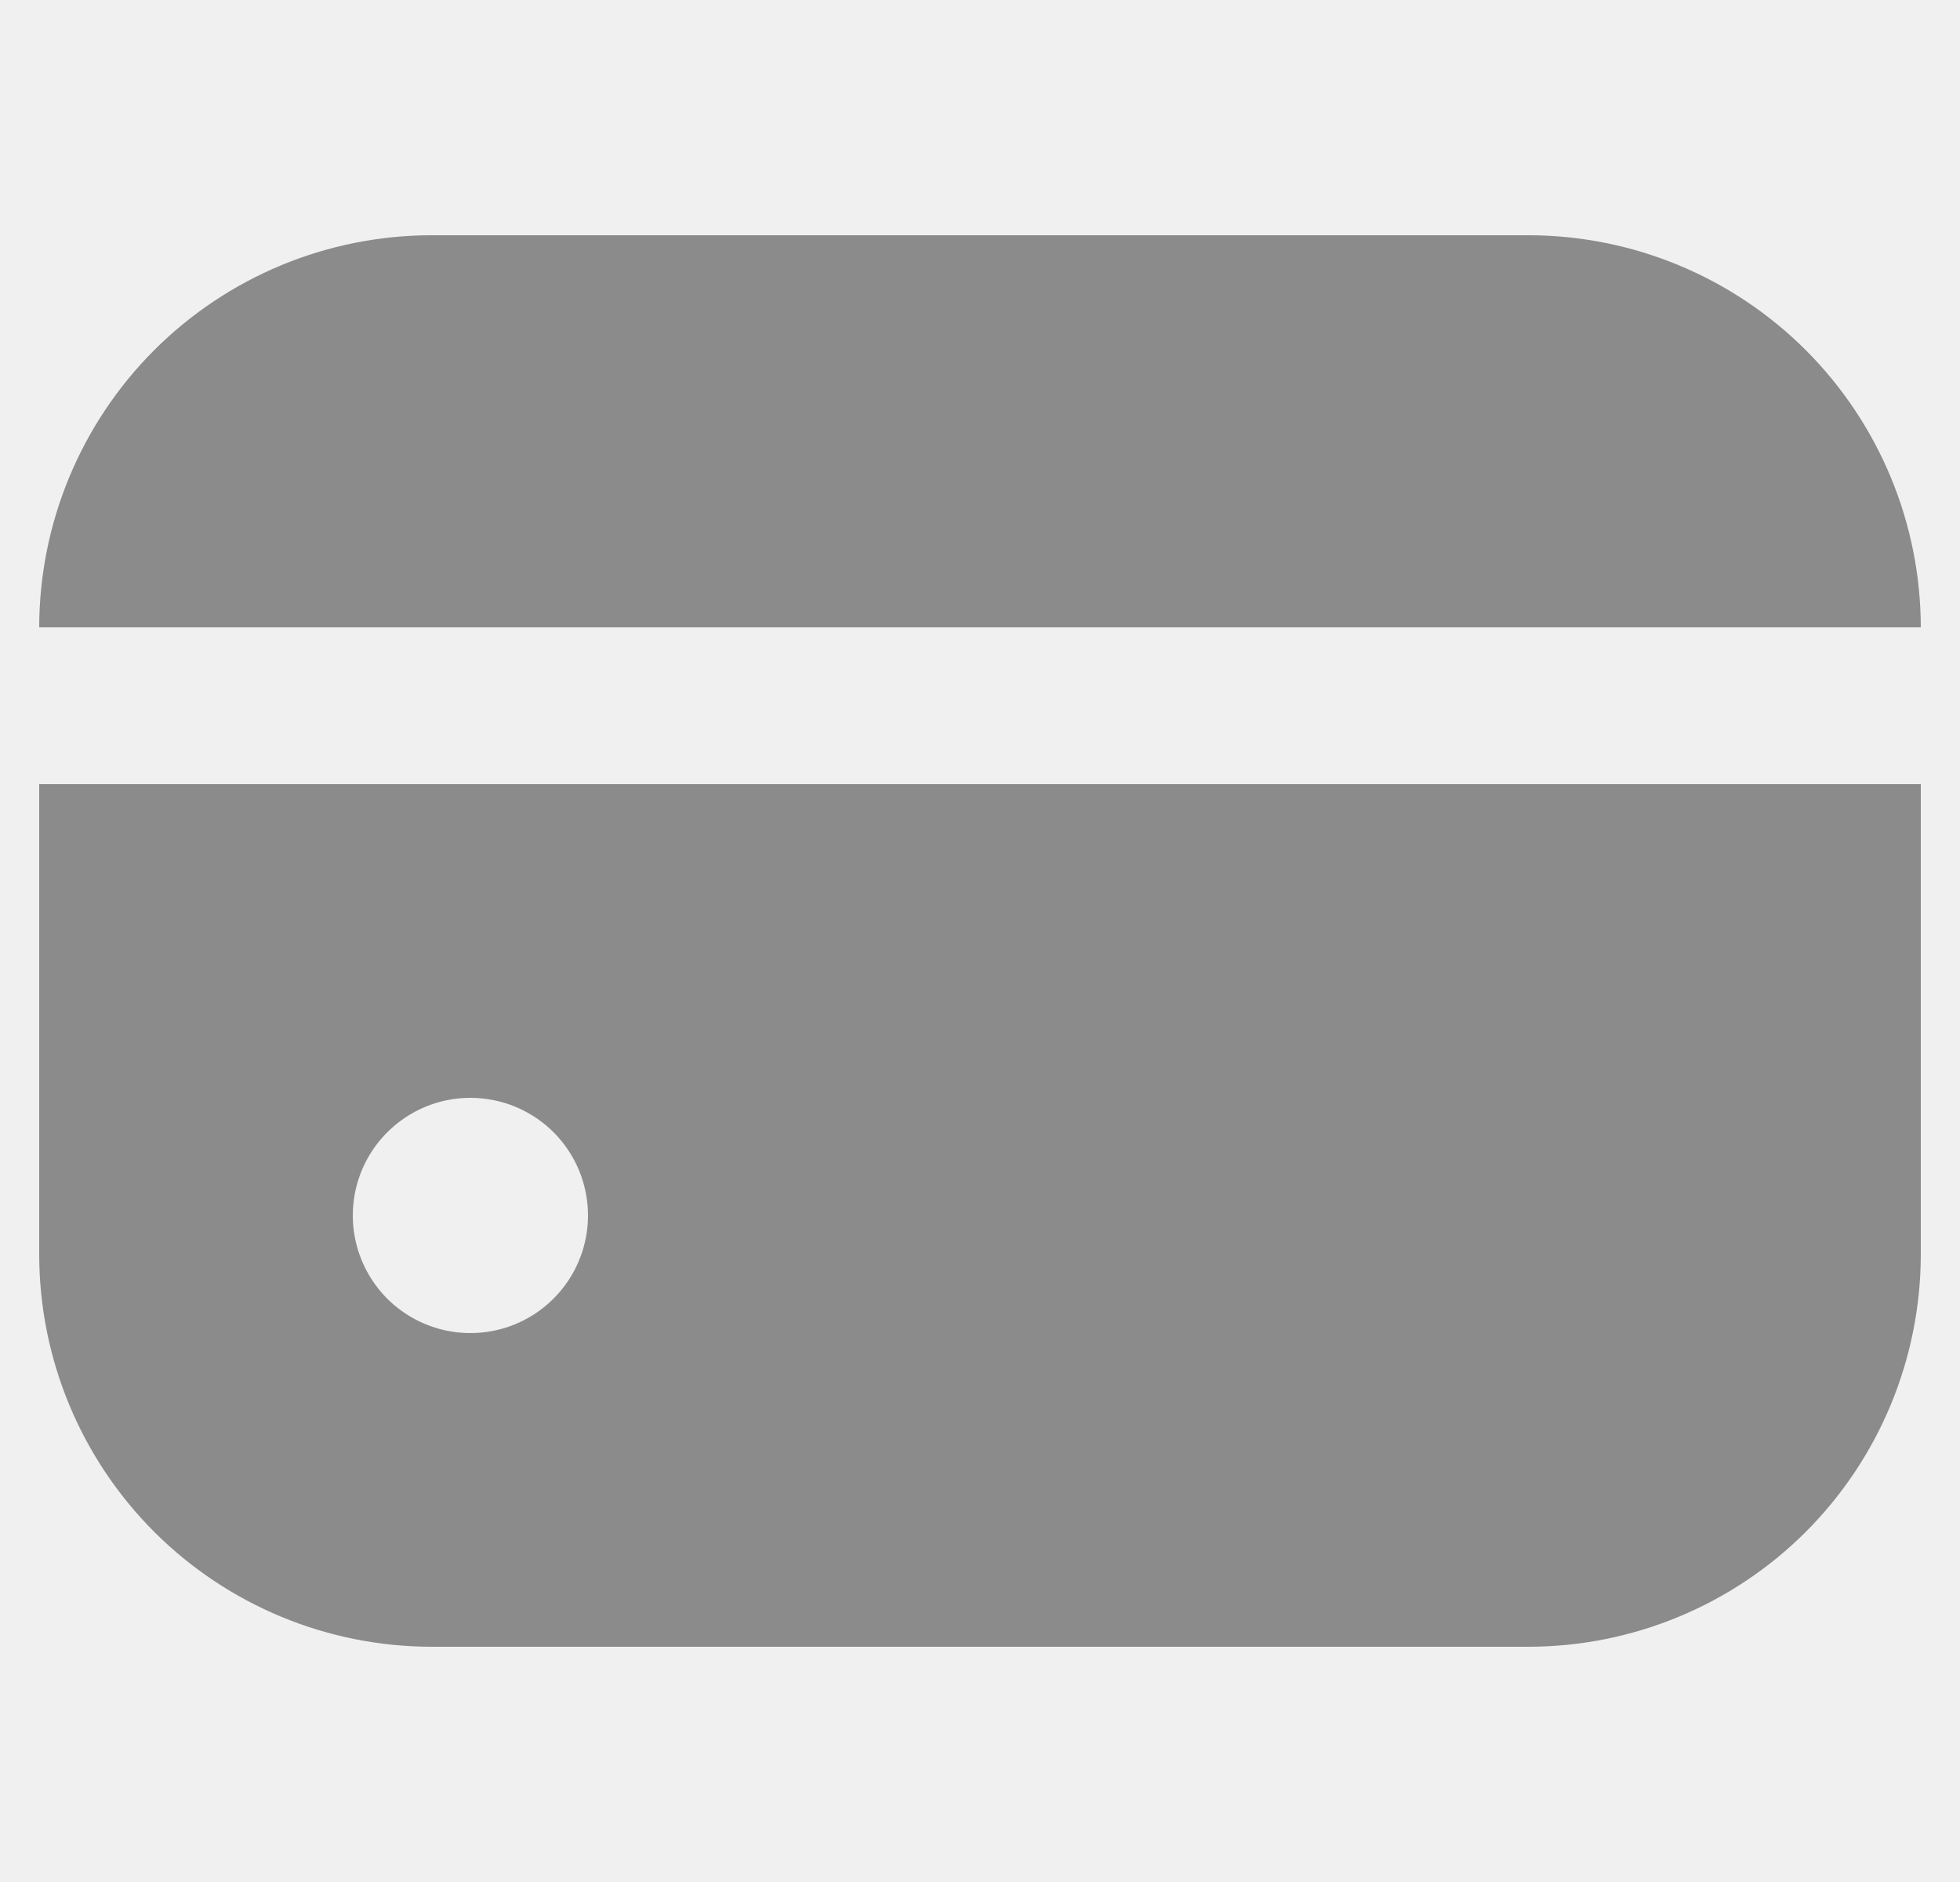
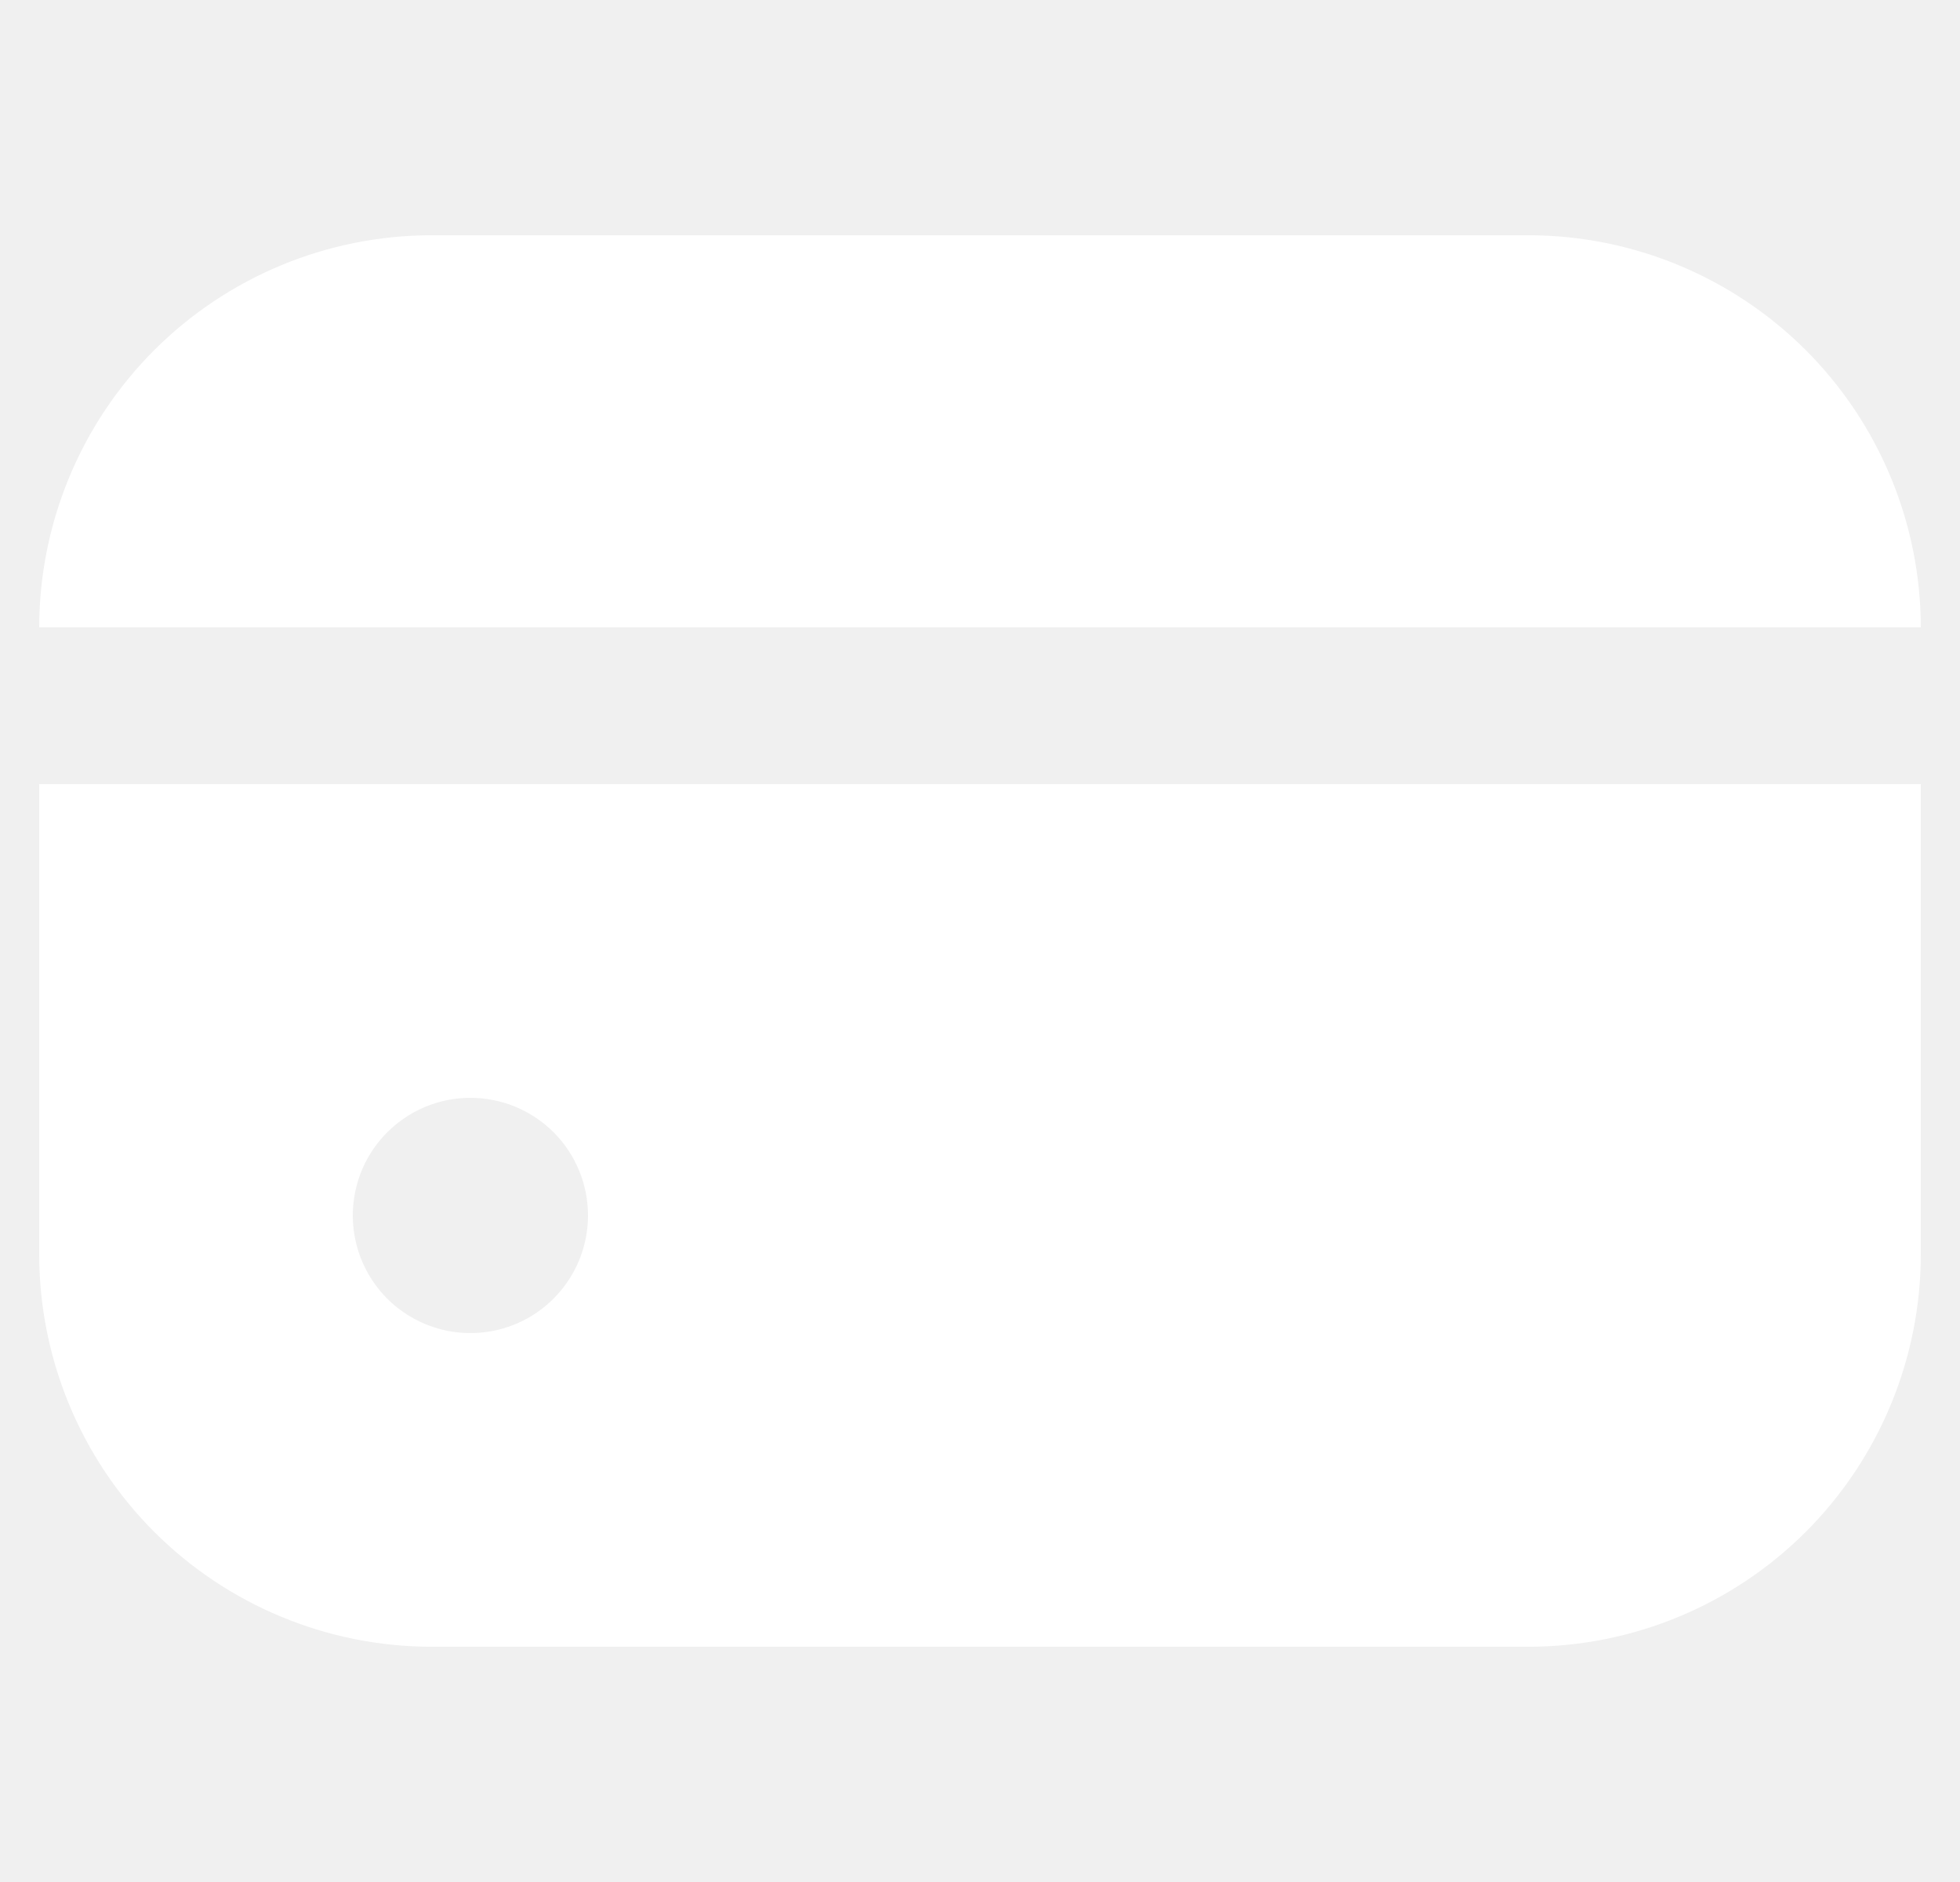
<svg xmlns="http://www.w3.org/2000/svg" width="25" height="24" viewBox="0 0 25 24" fill="none">
  <g clip-path="url(#clip0_904_1334)">
-     <path d="M19.5 3H5.5C4.174 3.002 2.904 3.529 1.966 4.466C1.029 5.404 0.502 6.674 0.5 8H24.5C24.498 6.674 23.971 5.404 23.034 4.466C22.096 3.529 20.826 3.002 19.5 3Z" fill="#8B8B8B" />
-     <path d="M0.5 16C0.502 17.326 1.029 18.596 1.966 19.534C2.904 20.471 4.174 20.998 5.5 21H19.5C20.826 20.998 22.096 20.471 23.034 19.534C23.971 18.596 24.498 17.326 24.5 16V10H0.5V16ZM7.5 15.5C7.5 15.796 7.412 16.087 7.247 16.333C7.082 16.58 6.848 16.772 6.574 16.886C6.3 16.999 5.998 17.029 5.707 16.971C5.416 16.913 5.149 16.77 4.939 16.561C4.73 16.351 4.587 16.084 4.529 15.793C4.471 15.502 4.501 15.2 4.614 14.926C4.728 14.652 4.92 14.418 5.167 14.253C5.413 14.088 5.703 14 6 14C6.398 14 6.779 14.158 7.061 14.439C7.342 14.72 7.5 15.102 7.5 15.5Z" fill="#8B8B8B" />
+     <path d="M19.5 3H5.5C4.174 3.002 2.904 3.529 1.966 4.466C1.029 5.404 0.502 6.674 0.5 8H24.5C24.498 6.674 23.971 5.404 23.034 4.466C22.096 3.529 20.826 3.002 19.5 3Z" fill="#fff" />
+     <path d="M0.5 16C0.502 17.326 1.029 18.596 1.966 19.534C2.904 20.471 4.174 20.998 5.5 21H19.5C20.826 20.998 22.096 20.471 23.034 19.534C23.971 18.596 24.498 17.326 24.5 16V10H0.5V16ZM7.5 15.5C7.5 15.796 7.412 16.087 7.247 16.333C7.082 16.58 6.848 16.772 6.574 16.886C6.3 16.999 5.998 17.029 5.707 16.971C5.416 16.913 5.149 16.77 4.939 16.561C4.73 16.351 4.587 16.084 4.529 15.793C4.471 15.502 4.501 15.2 4.614 14.926C4.728 14.652 4.92 14.418 5.167 14.253C5.413 14.088 5.703 14 6 14C6.398 14 6.779 14.158 7.061 14.439C7.342 14.72 7.5 15.102 7.5 15.5Z" fill="#fff" />
  </g>
  <defs>
    <clipPath id="clip0_904_1334">
      <rect width="24" height="24" fill="white" transform="translate(0.5)" />
    </clipPath>
  </defs>
</svg>
